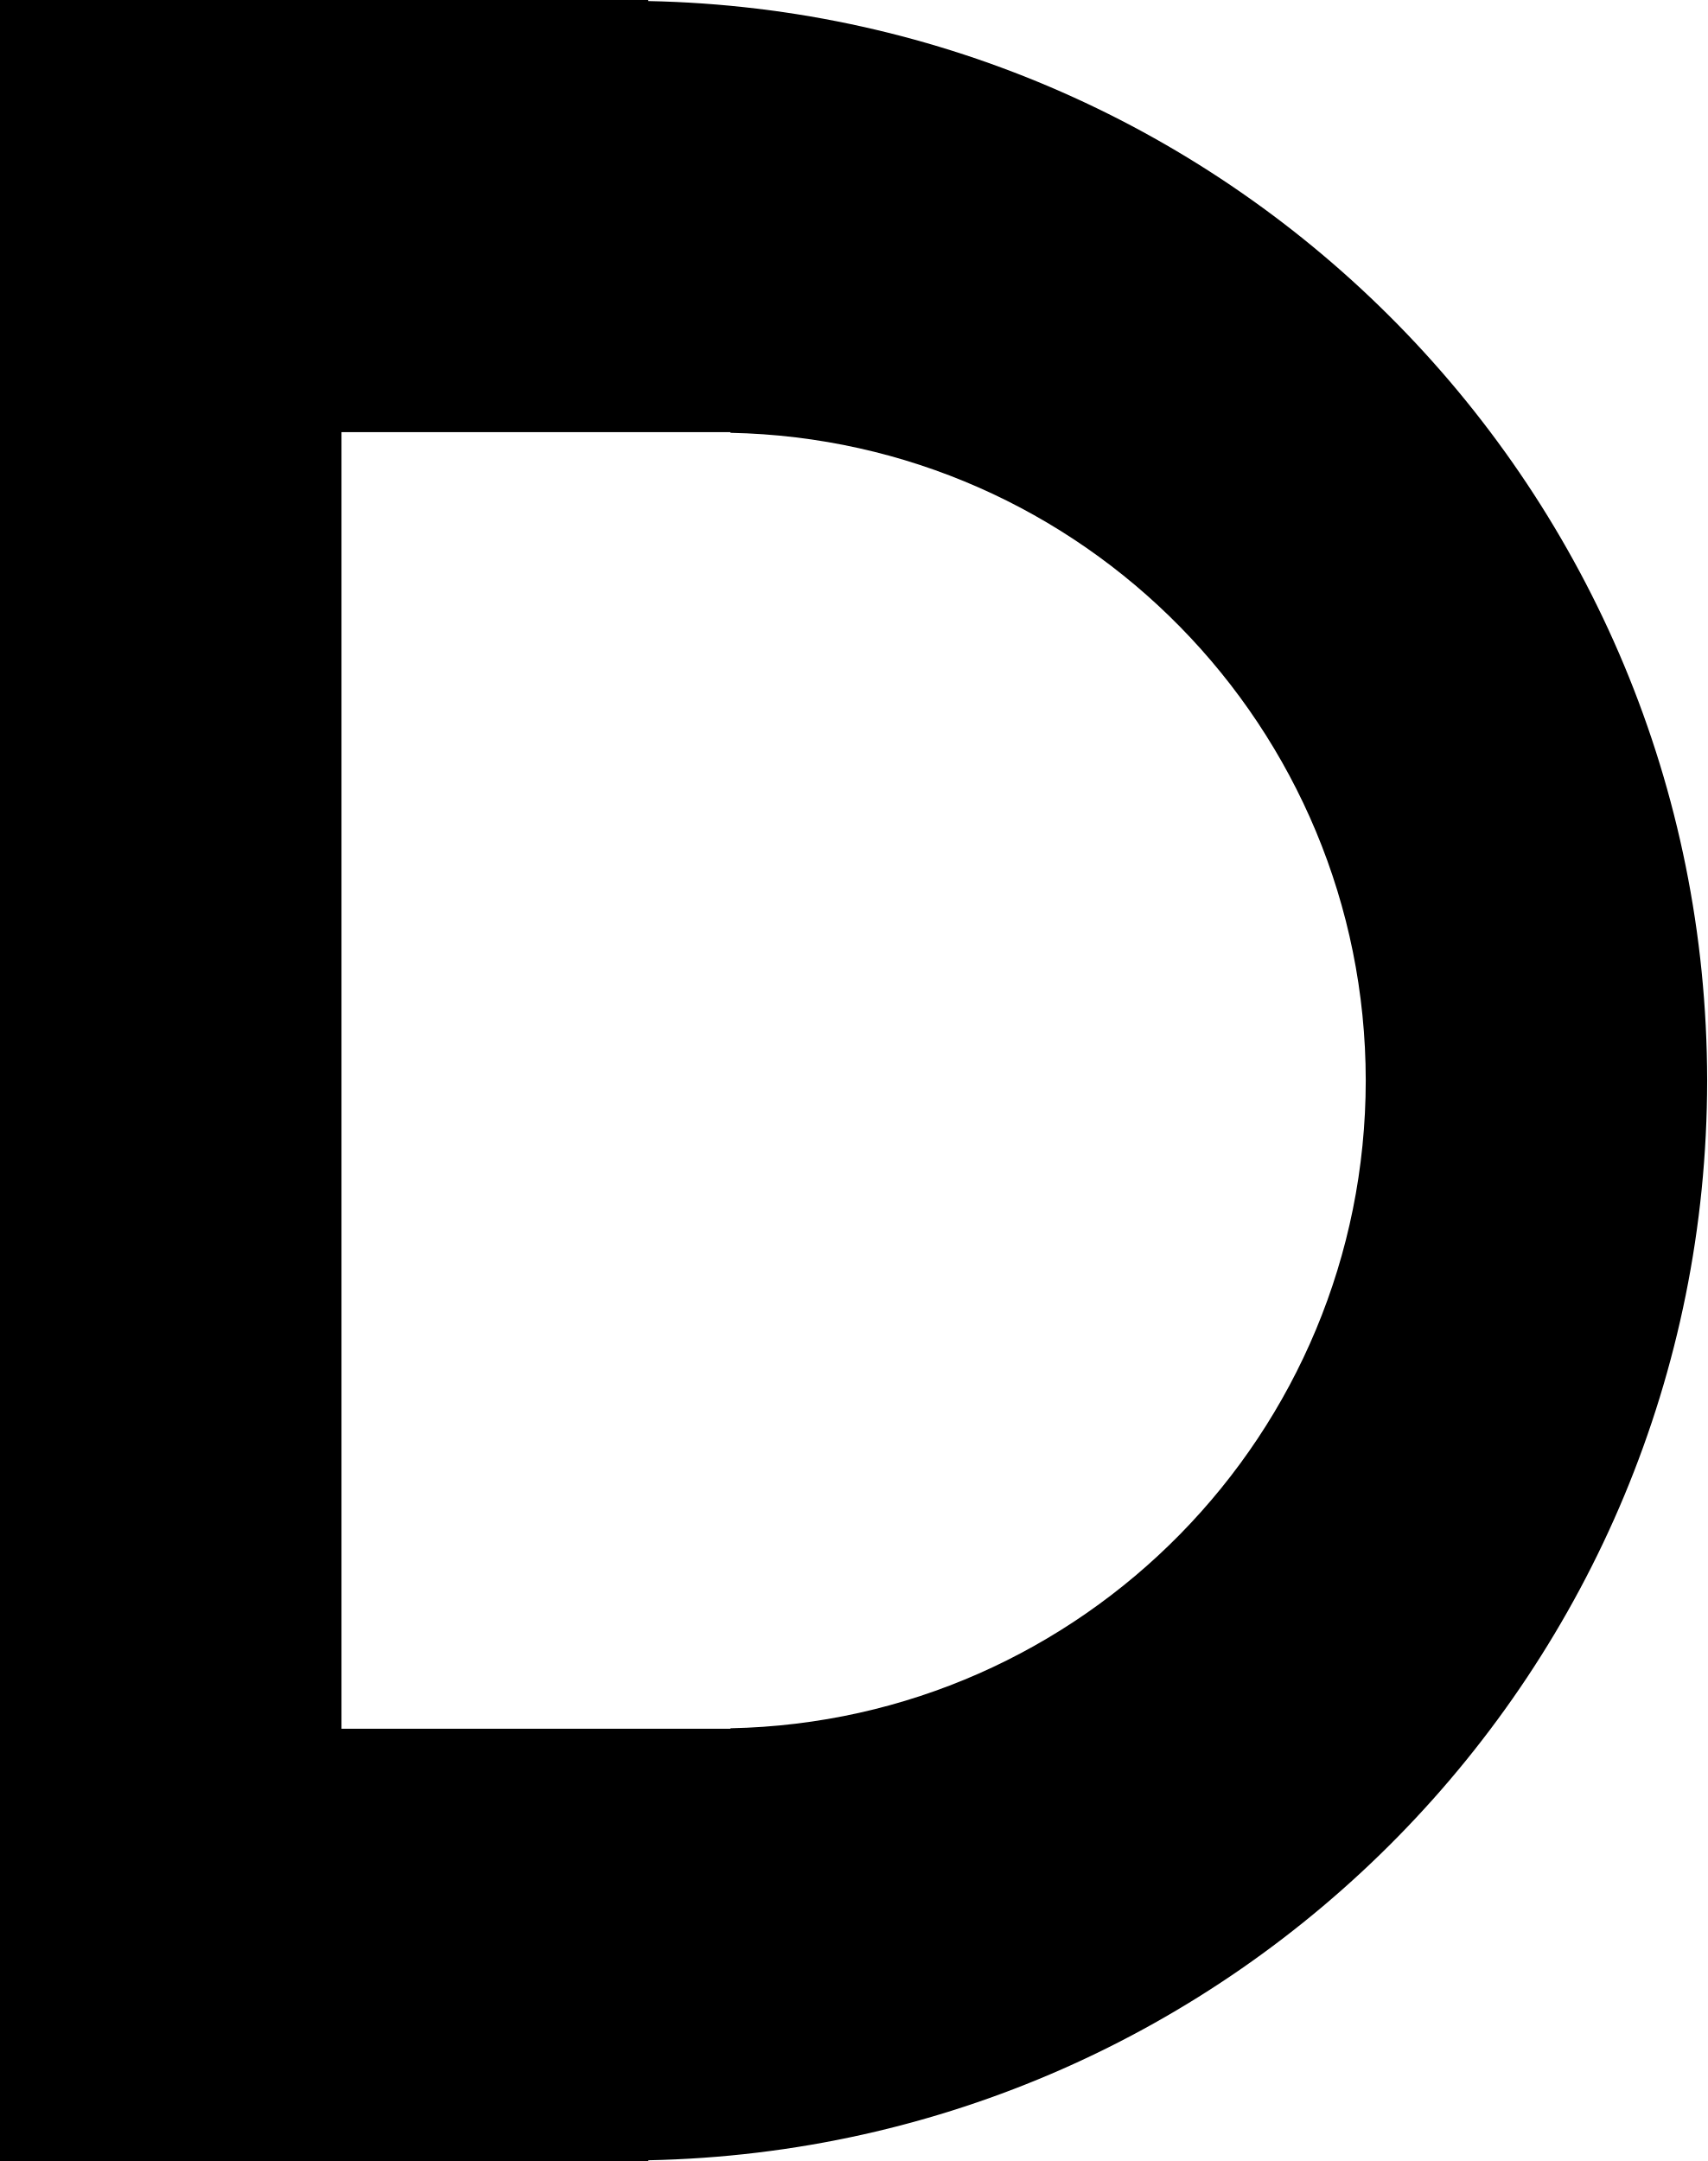
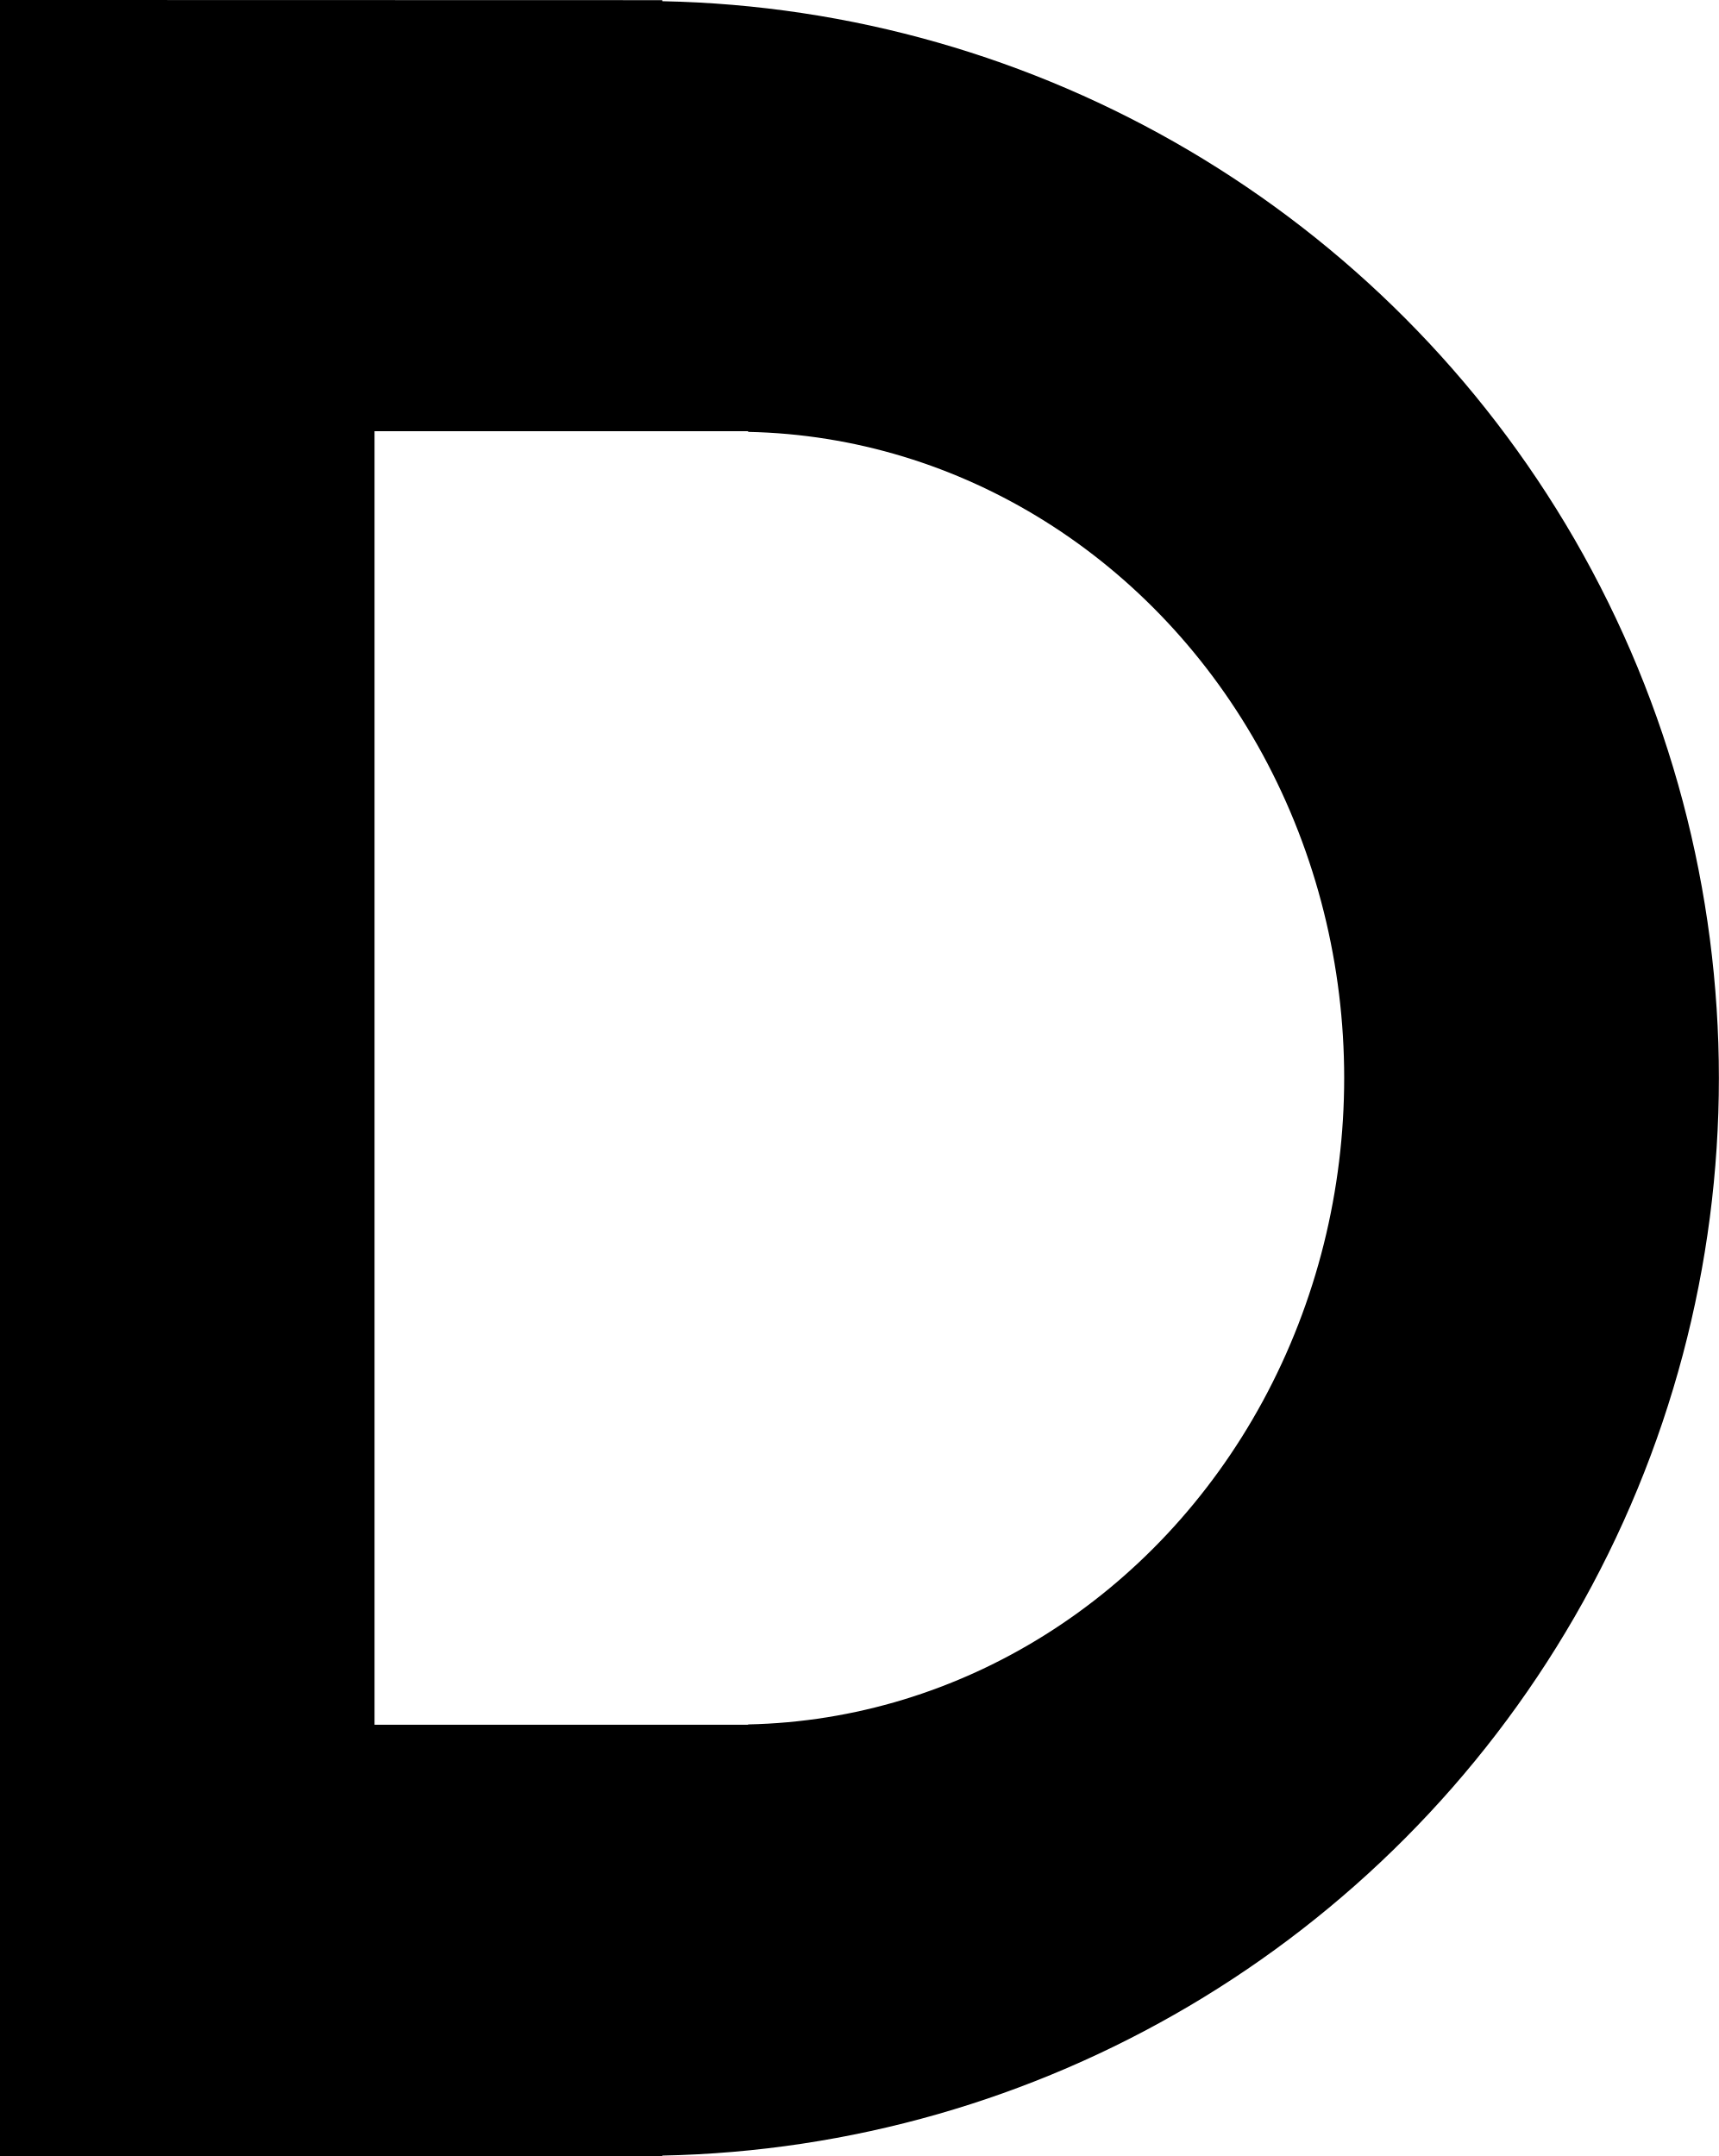
- <svg xmlns="http://www.w3.org/2000/svg" width="20.902mm" height="26.458mm" viewBox="0 0 20.902 26.458" version="1.1" id="svg8">
+ <svg xmlns="http://www.w3.org/2000/svg" width="21.091mm" height="26.458mm" viewBox="0 0 21.091 26.458" version="1.1" id="svg8">
  <defs id="defs2" />
-   <g id="layer1">
-     <path style="opacity:1;vector-effect:none;fill:#000000;fill-opacity:1;fill-rule:evenodd;stroke-width:0.583;stroke-linecap:butt;stroke-linejoin:miter;stroke-miterlimit:4;stroke-dasharray:none;stroke-dashoffset:0;stroke-opacity:1" d="m 0,0 v 26.458 h 7.673 0.265 v -0.009 A 13.229,13.229 0 0 0 20.902,13.229 13.229,13.229 0 0 0 7.937,0.013 V 4e-5 H 7.673 Z m 8.784,5.291 h 0.159 v 0.008 a 7.938,7.938 0 0 1 7.779,7.929 7.938,7.938 0 0 1 -7.779,7.932 v 0.006 H 8.784 4.181 v -15.875 z" id="path816" />
+   <g id="layer1" transform="translate(37.19263,5.102829)">
+     <path style="opacity:1;vector-effect:none;fill:#000000;fill-opacity:1;fill-rule:evenodd;stroke-width:0.309;stroke-linecap:butt;stroke-linejoin:miter;stroke-miterlimit:4;stroke-dasharray:none;stroke-dashoffset:0;stroke-opacity:1" d="M -37.193,-5.103 V 21.356 h 7.862 0.265 v -0.006 a 13.229,13.229 0 0 0 11.192,-6.608 13.229,13.229 0 0 0 0,-13.229 13.229,13.229 0 0 0 -11.192,-6.601 v -0.013 h -0.265 z m 4.596,5.292 h 4.435 0.149 v 0.008 a 7.463,7.938 0 0 1 6.314,3.96 7.463,7.938 0 0 1 0,7.937 7.463,7.938 0 0 1 -6.314,3.965 v 0.004 h -0.149 -4.435 z" id="path817-9" />
  </g>
</svg>
